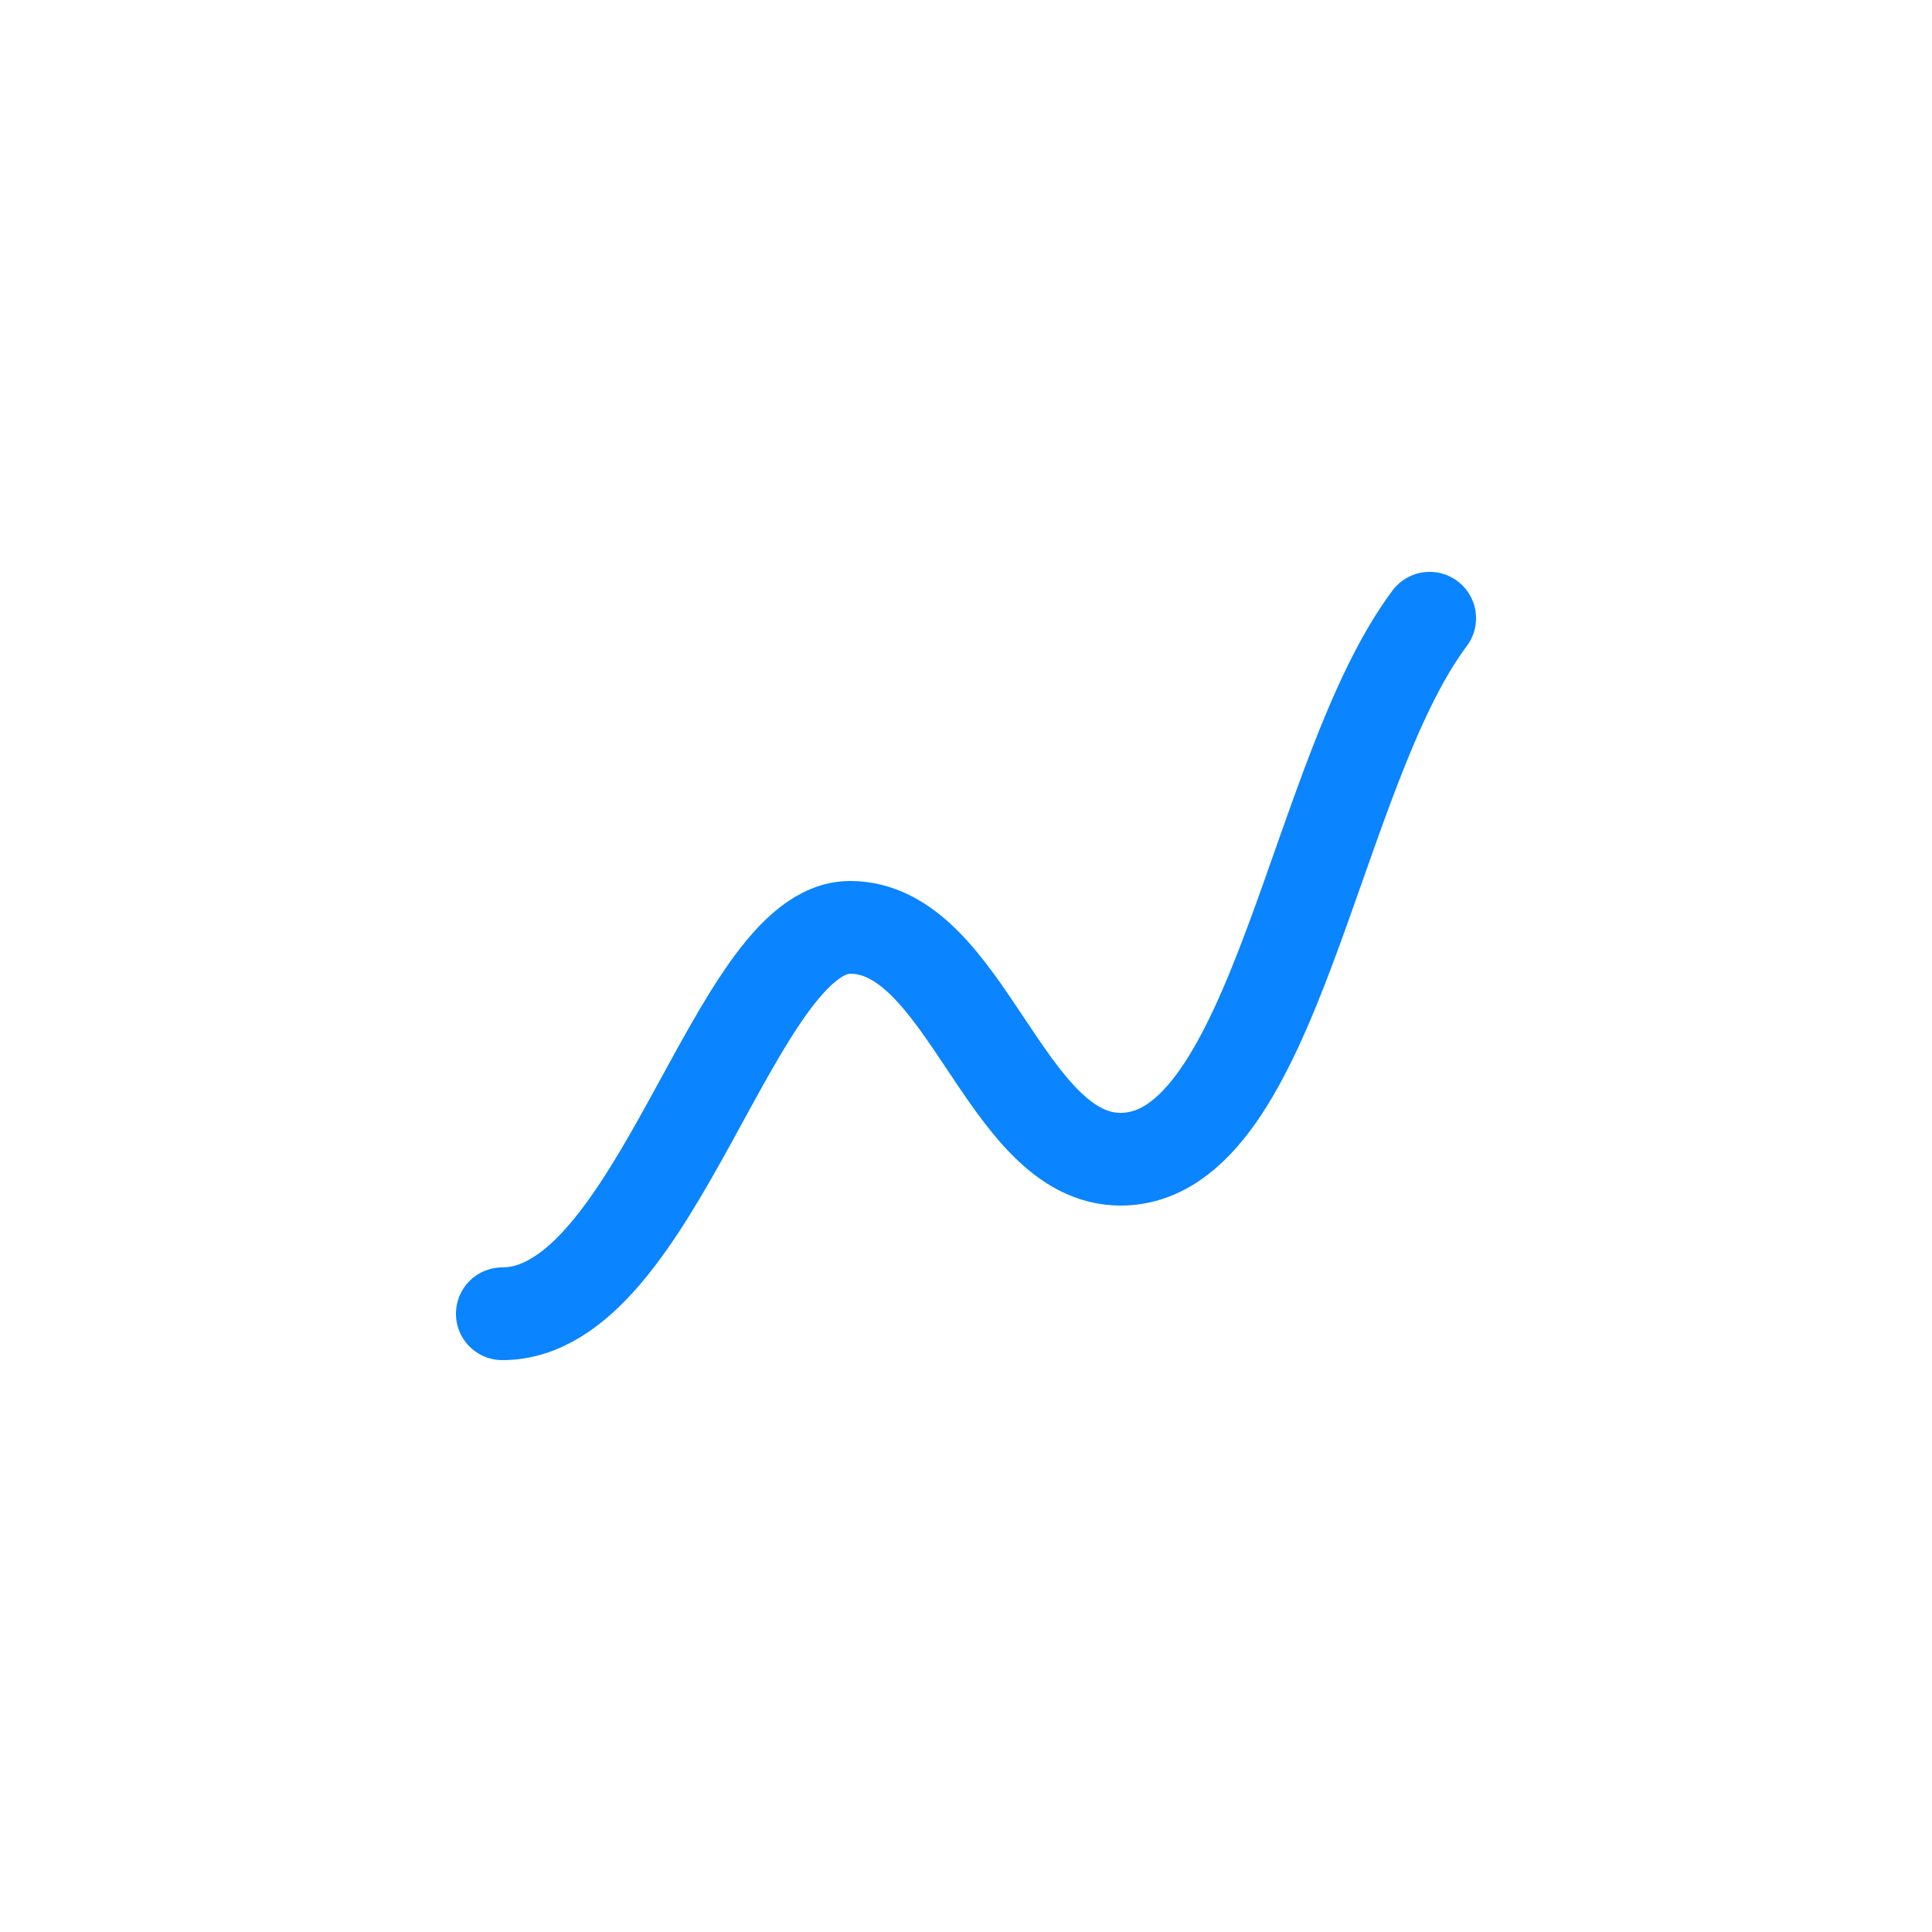
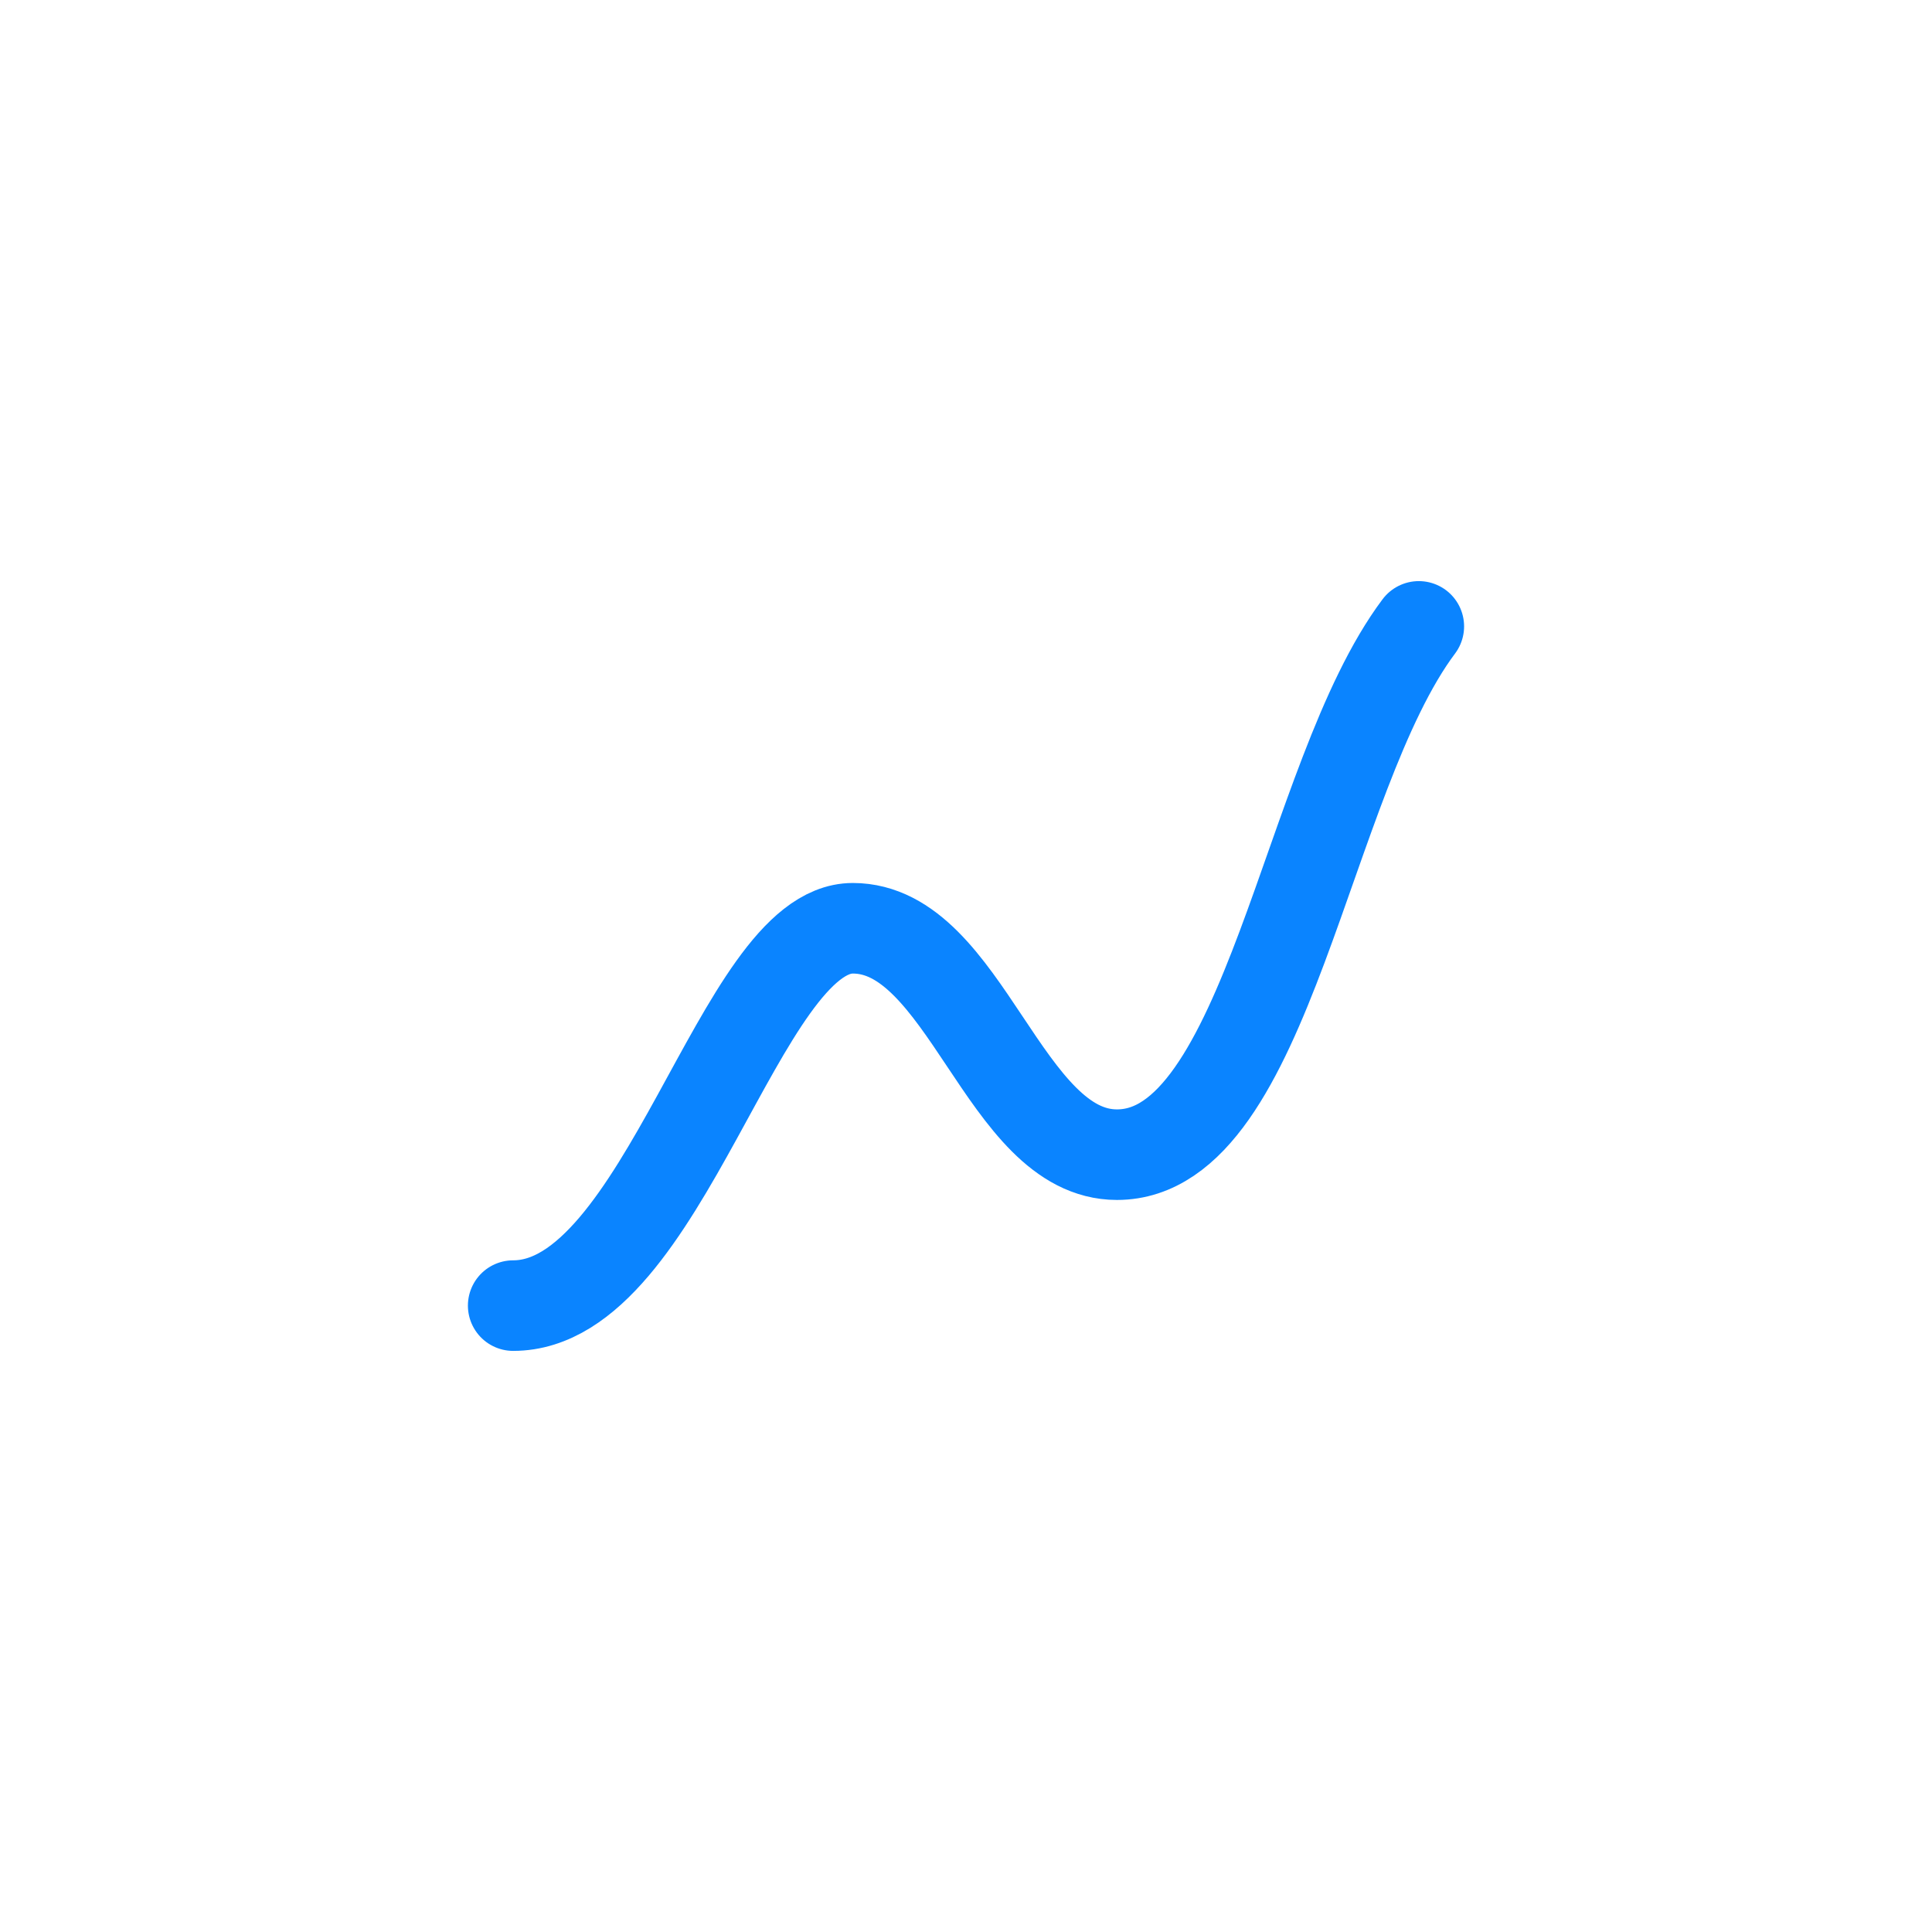
- <svg xmlns="http://www.w3.org/2000/svg" viewBox="0 0 500 500" width="800" height="800" overflow="hidden">
-   <path d="M130 340            C170 340, 190 240, 220 240            C250 240, 260 300, 290 300            C330 300, 340 200, 370 160" fill="none" stroke="#0A84FF" stroke-width="24" stroke-linecap="round" stroke-linejoin="round" />
+ <svg xmlns="http://www.w3.org/2000/svg" viewBox="0 0 512 512" width="512" height="512" overflow="hidden">
+   <path d="M136 346            C176 346, 196 246, 226 246            C256 246, 266 306, 296 306            C336 306, 346 206, 376 166" fill="none" stroke="#0A84FF" stroke-width="24" stroke-linecap="round" stroke-linejoin="round" />
</svg>
